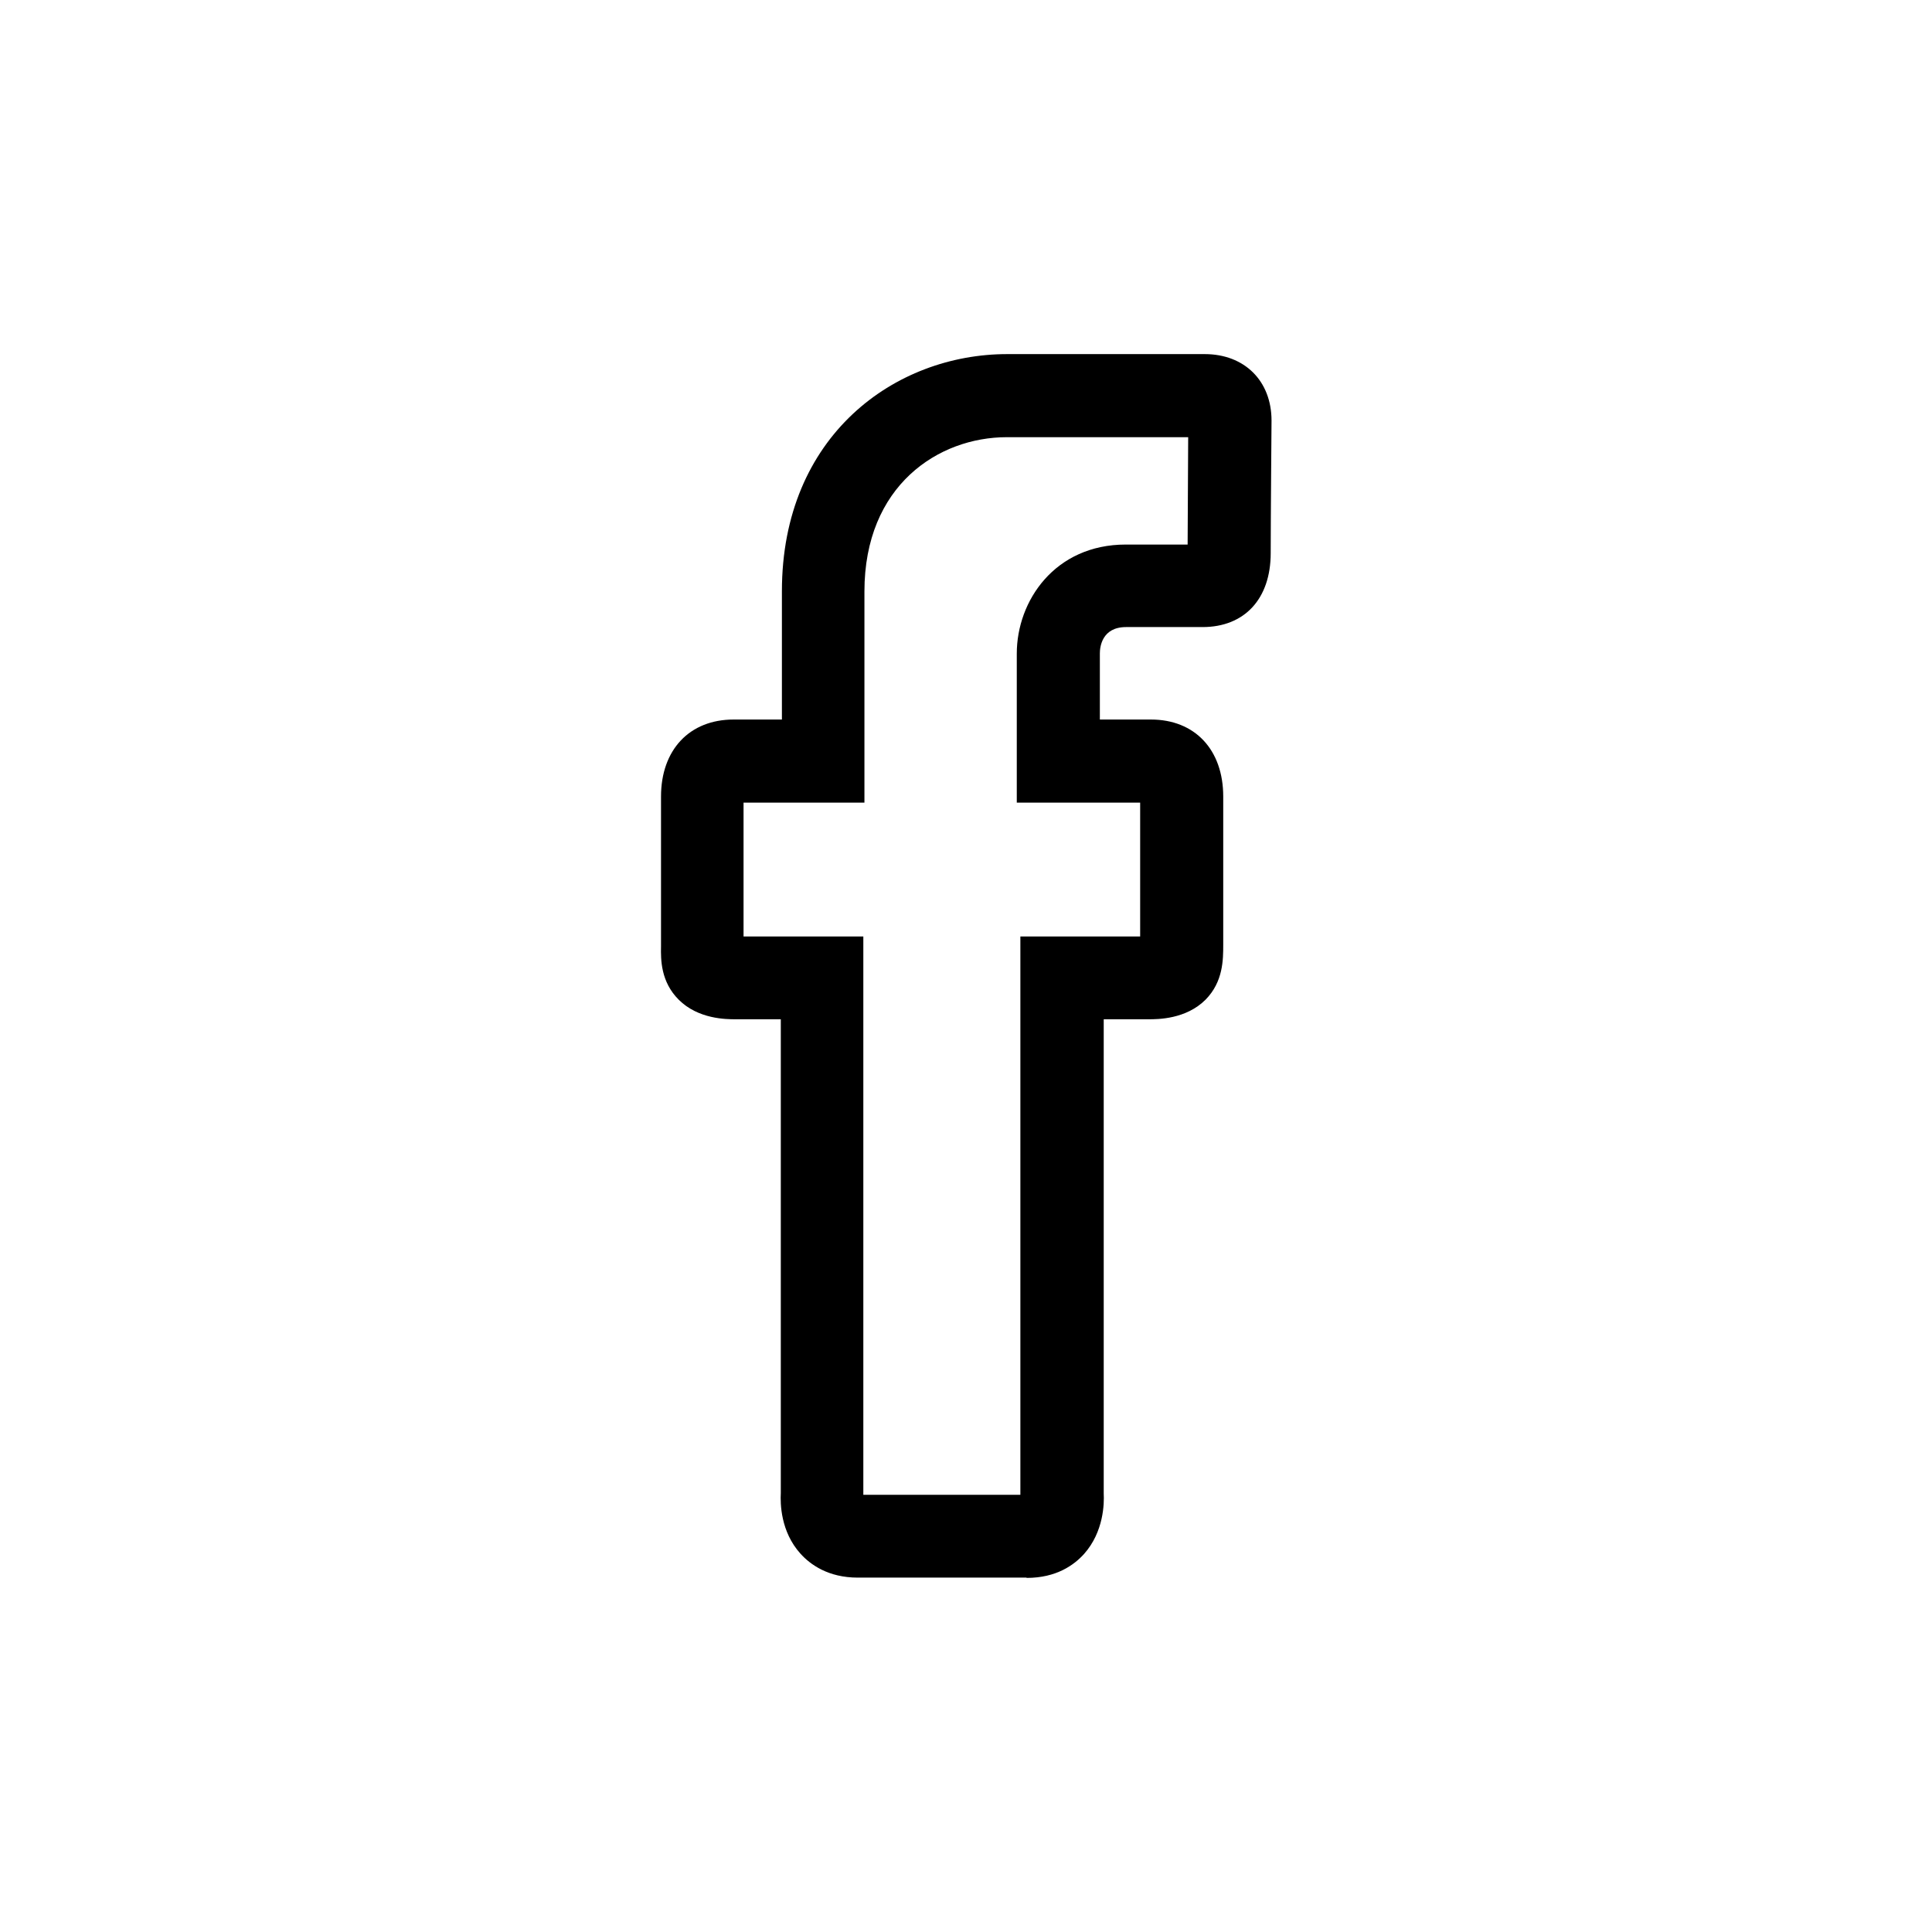
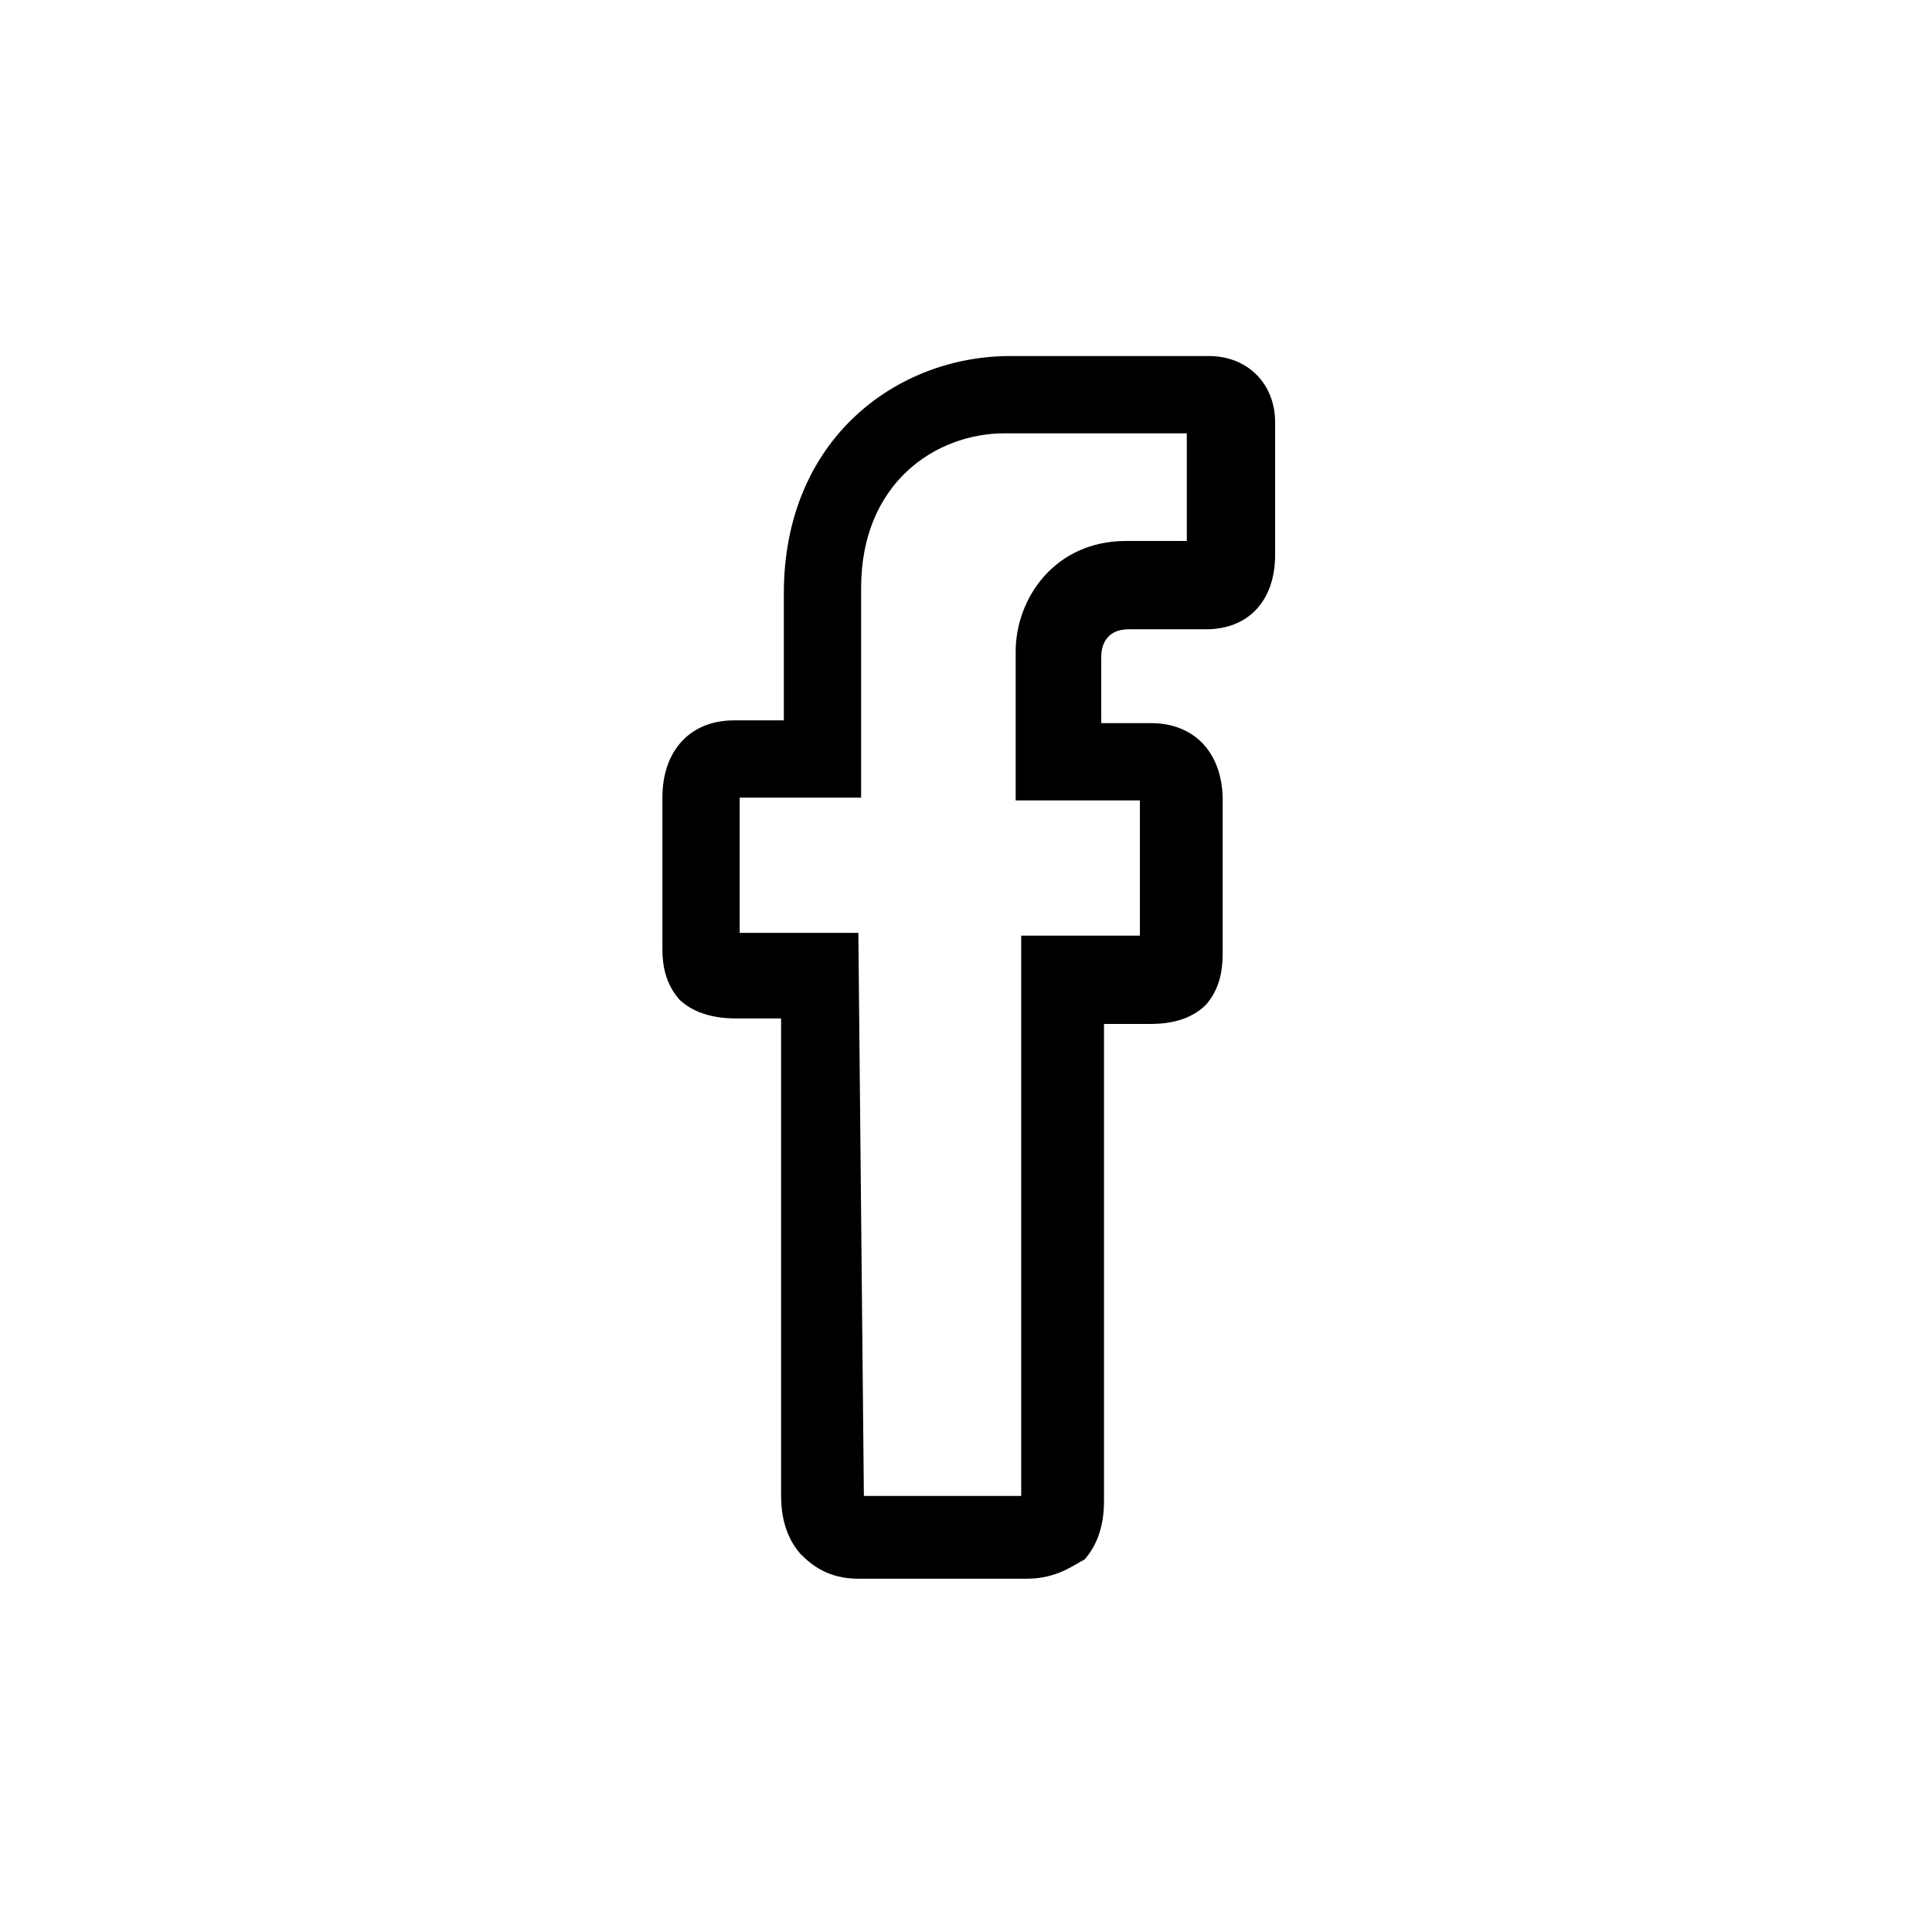
- <svg xmlns="http://www.w3.org/2000/svg" id="Vrstva_1" viewBox="0 0 70 70">
-   <defs>
-     <style>.cls-1,.cls-2{stroke-width:0px;}.cls-2{fill:none;}</style>
-   </defs>
-   <path class="cls-1" d="m37.19,57.16h-6.11c-1.07,0-1.72-.47-2.08-.87-.72-.8-.73-1.82-.71-2.19v-17.17h-1.64c-.33,0-1.35,0-2.06-.71-.65-.65-.65-1.45-.64-1.93v-5.43c0-1.69,1.03-2.79,2.63-2.79h1.75v-4.65c0-5.64,4.1-8.59,8.16-8.59h7.16c1.44,0,2.42.97,2.42,2.41,0,.01-.03,3.67-.03,4.8,0,1.66-.95,2.68-2.47,2.68h-2.77c-.88,0-.95.73-.95.95v2.4h1.85c1.59,0,2.62,1.09,2.62,2.79v5.36c0,.55,0,1.35-.64,2-.71.71-1.73.71-2.06.71h-1.63v17.18c.02.37,0,1.39-.71,2.19-.36.4-1,.87-2.08.87Zm-5.9-3h5.68s0-20.23,0-20.23h4.34v-4.85h-4.47v-5.4c0-1.91,1.38-3.95,3.95-3.95h2.24c0-1,.02-2.92.02-3.89h-6.57c-2.48,0-5.16,1.75-5.16,5.59v7.65h-4.38v4.85h4.34v20.23Z" />
-   <rect class="cls-2" y="0" width="70" height="70" />
+ <svg xmlns="http://www.w3.org/2000/svg" version="1.1" id="Vrstva_1" x="0px" y="0px" viewBox="0 0 70 70" style="enable-background:new 0 0 70 70;" xml:space="preserve">
+   <style type="text/css">
+ 	.st0{fill:none;}
+ </style>
+   <path d="M37.2,57.2h-6.1c-1.1,0-1.7-0.5-2.1-0.9c-0.7-0.8-0.7-1.8-0.7-2.2V36.9h-1.6c-0.3,0-1.4,0-2.1-0.7c-0.6-0.7-0.6-1.5-0.6-1.9  v-5.4c0-1.7,1-2.8,2.6-2.8h1.8v-4.6c0-5.6,4.1-8.6,8.2-8.6h7.2c1.4,0,2.4,1,2.4,2.4c0,0,0,3.7,0,4.8c0,1.7-1,2.7-2.5,2.7h-2.8  c-0.9,0-1,0.7-1,1v2.4h1.8c1.6,0,2.6,1.1,2.6,2.8v5.4c0,0.5,0,1.3-0.6,2c-0.7,0.7-1.7,0.7-2.1,0.7H40v17.2c0,0.4,0,1.4-0.7,2.2  C38.9,56.7,38.3,57.2,37.2,57.2L37.2,57.2z M31.3,54.2H37V33.9h4.3v-4.9h-4.5v-5.4c0-1.9,1.4-4,4-4H43c0-1,0-2.9,0-3.9h-6.6  c-2.5,0-5.2,1.8-5.2,5.6v7.6h-4.4v4.9h4.3L31.3,54.2L31.3,54.2z" />
+   <rect y="0" class="st0" width="70" height="70" />
</svg>
